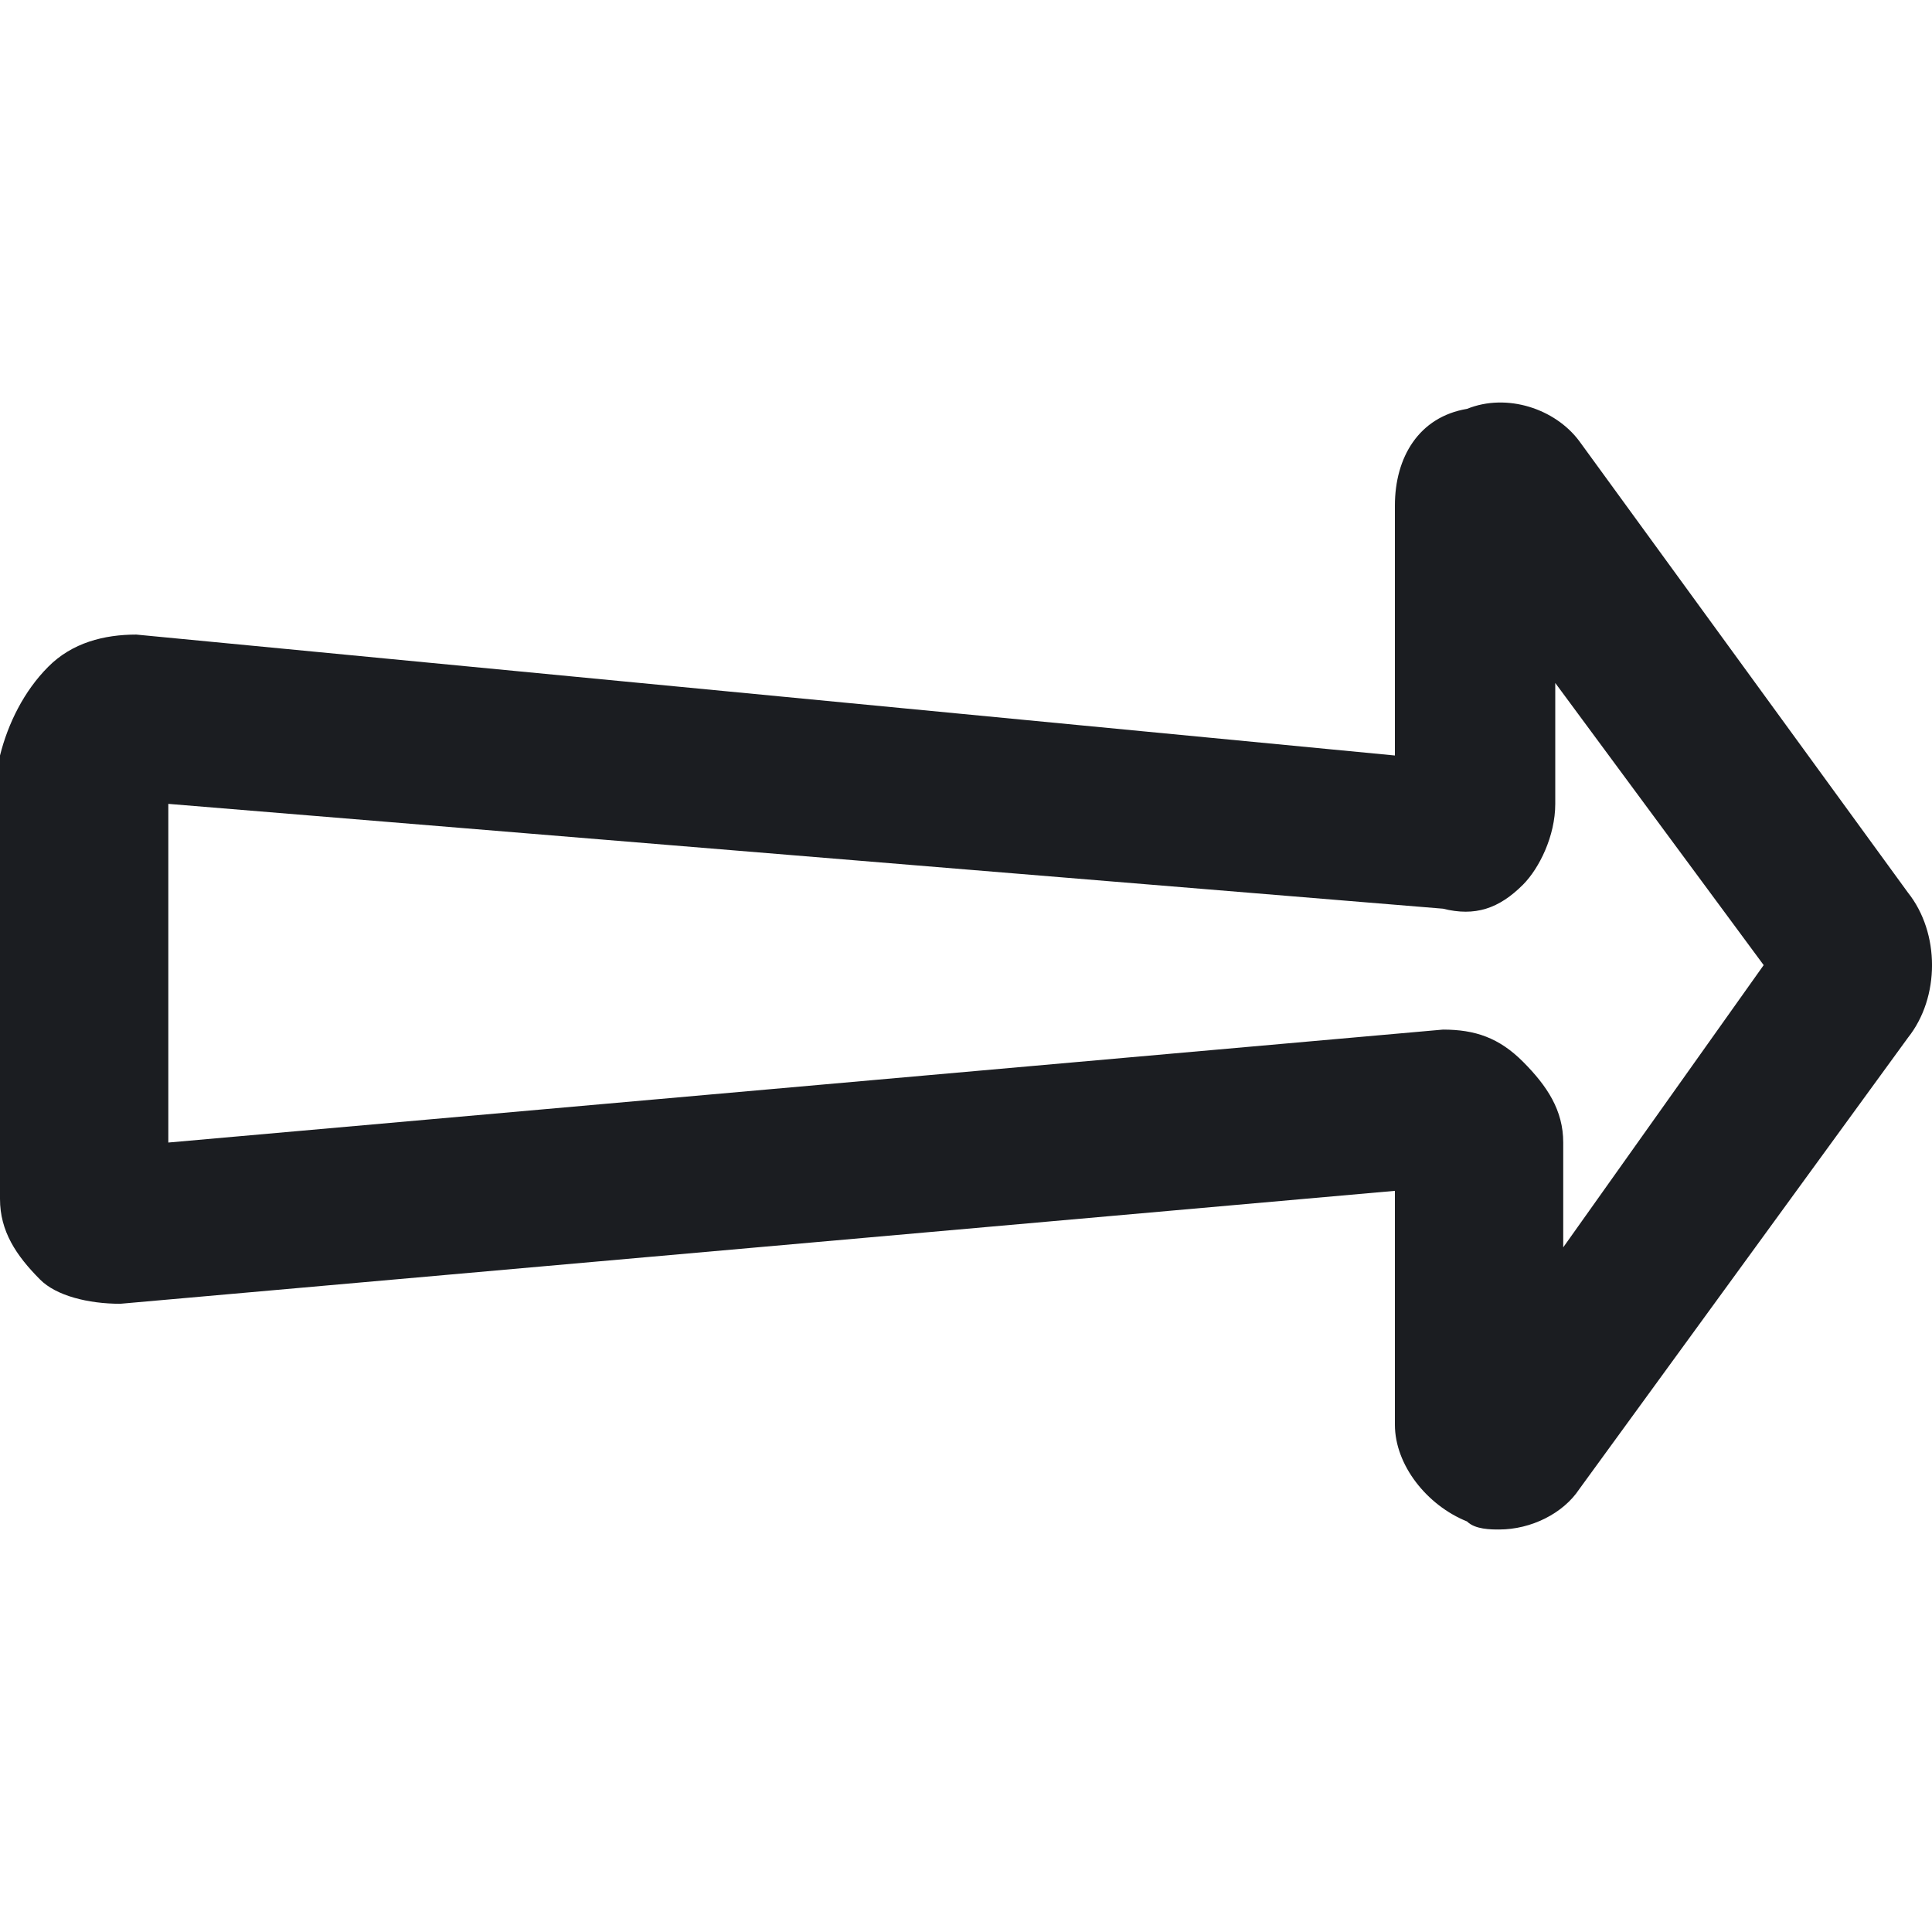
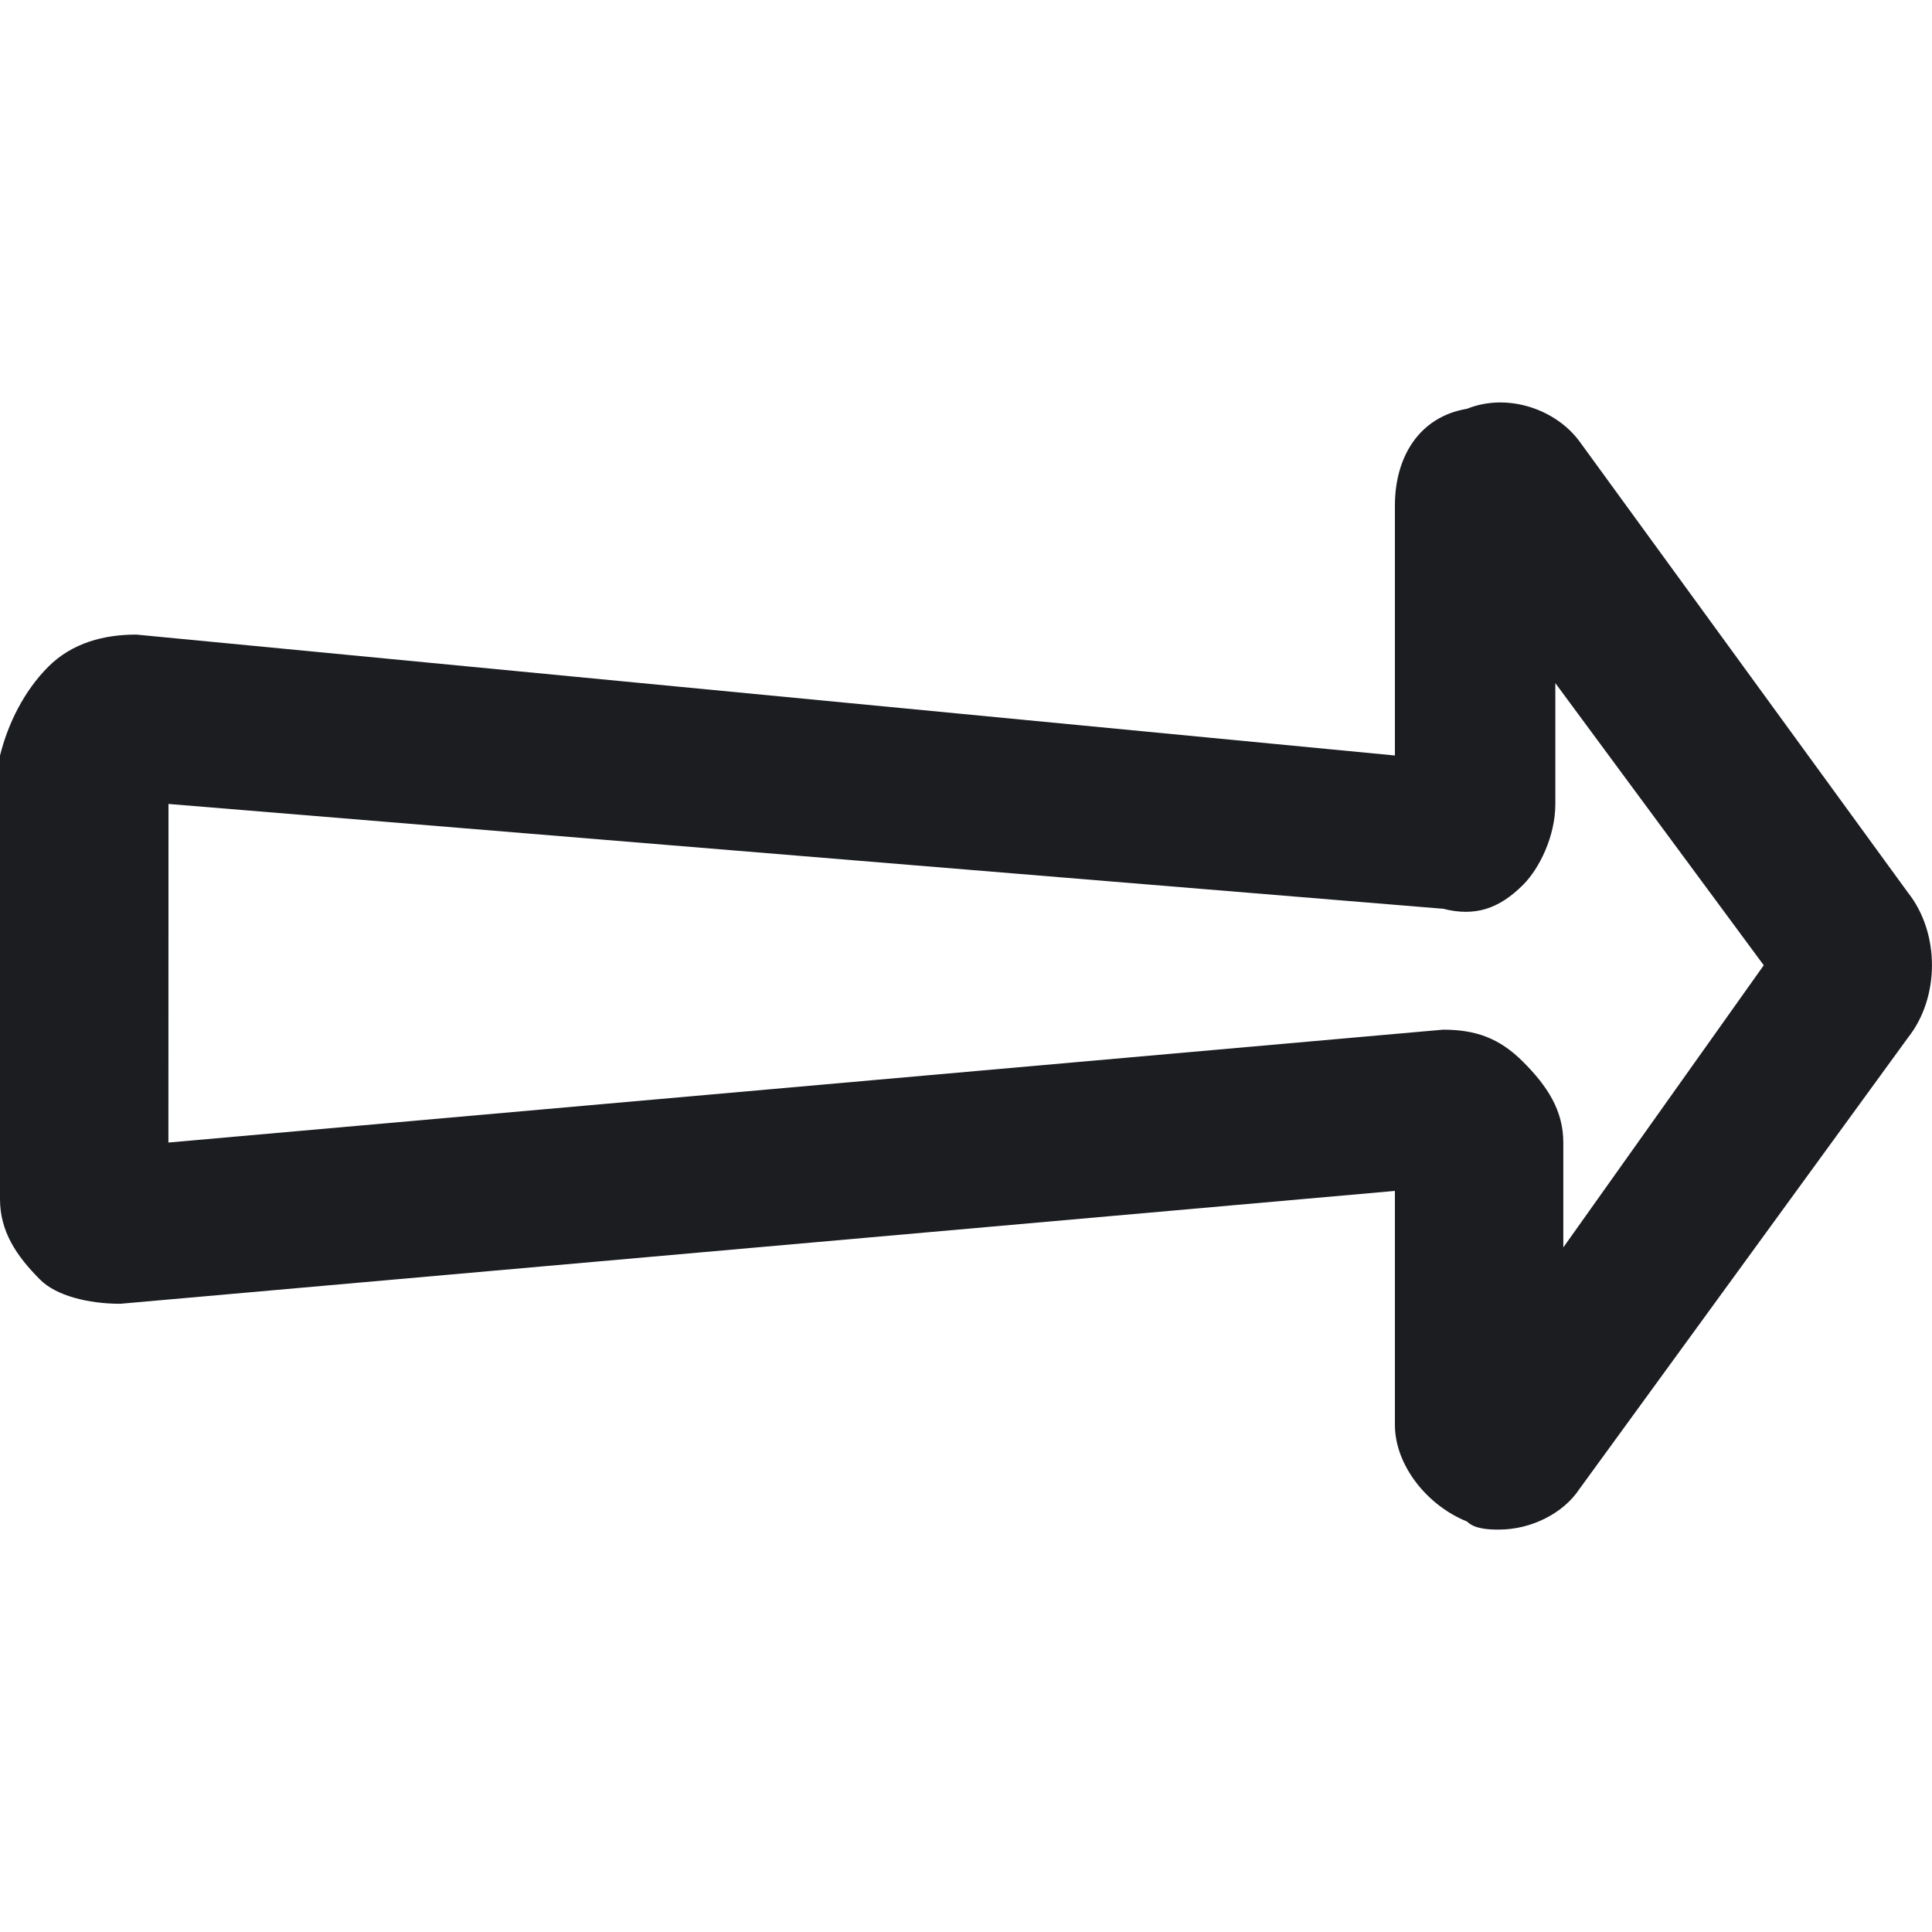
- <svg xmlns="http://www.w3.org/2000/svg" width="24" height="24" viewBox="0 0 24 24" fill="none">
-   <path d="M0.598 8.284C0.896 7.983 1.295 7.883 1.693 7.883L17.328 9.385V6.28C17.328 5.679 17.627 5.179 18.224 5.079C18.722 4.878 19.32 5.079 19.618 5.479L23.701 11.088C24.1 11.589 24.1 12.39 23.701 12.891L19.618 18.499C19.419 18.8 19.021 19 18.622 19C18.523 19 18.324 19 18.224 18.9C17.726 18.7 17.328 18.199 17.328 17.698V14.793L1.494 16.196C1.095 16.196 0.697 16.096 0.498 15.895C0.199 15.595 0 15.294 0 14.894V9.385C0.1 8.985 0.299 8.584 0.598 8.284ZM2.091 14.193L17.925 12.79C18.324 12.79 18.622 12.891 18.921 13.191C19.22 13.492 19.419 13.792 19.419 14.193V15.495L21.909 11.989L19.32 8.484V9.986C19.32 10.387 19.12 10.787 18.921 10.988C18.622 11.288 18.324 11.388 17.925 11.288L2.091 9.986V14.193Z" fill="#1B1D21" />
+ <svg xmlns="http://www.w3.org/2000/svg" fill="none" height="24" viewBox="0 0 24 24" width="24">
+   <path d="m.598 8.284c.299-.3.697-.401 1.095-.401l15.635 1.502v-3.105c0-.601.299-1.102.896-1.202.498-.2 1.095 0 1.394.401l4.083 5.609c.398.501.398 1.302 0 1.803l-4.083 5.609c-.199.3-.598.501-.996.501-.1 0-.299 0-.398-.1-.498-.2-.896-.701-.896-1.202v-2.905l-15.834 1.402c-.398 0-.797-.1-.996-.3-.299-.3-.498-.601-.498-1.002v-5.508c.1-.401.299-.801.598-1.102zm1.494 5.909 15.834-1.402c.398 0 .697.1.996.401.299.3.498.601.498 1.002v1.302l2.49-3.505-2.589-3.505v1.502c0 .401-.199.801-.398 1.001-.299.3-.598.401-.996.3l-15.834-1.302z" fill="#1b1d21" />
</svg>
